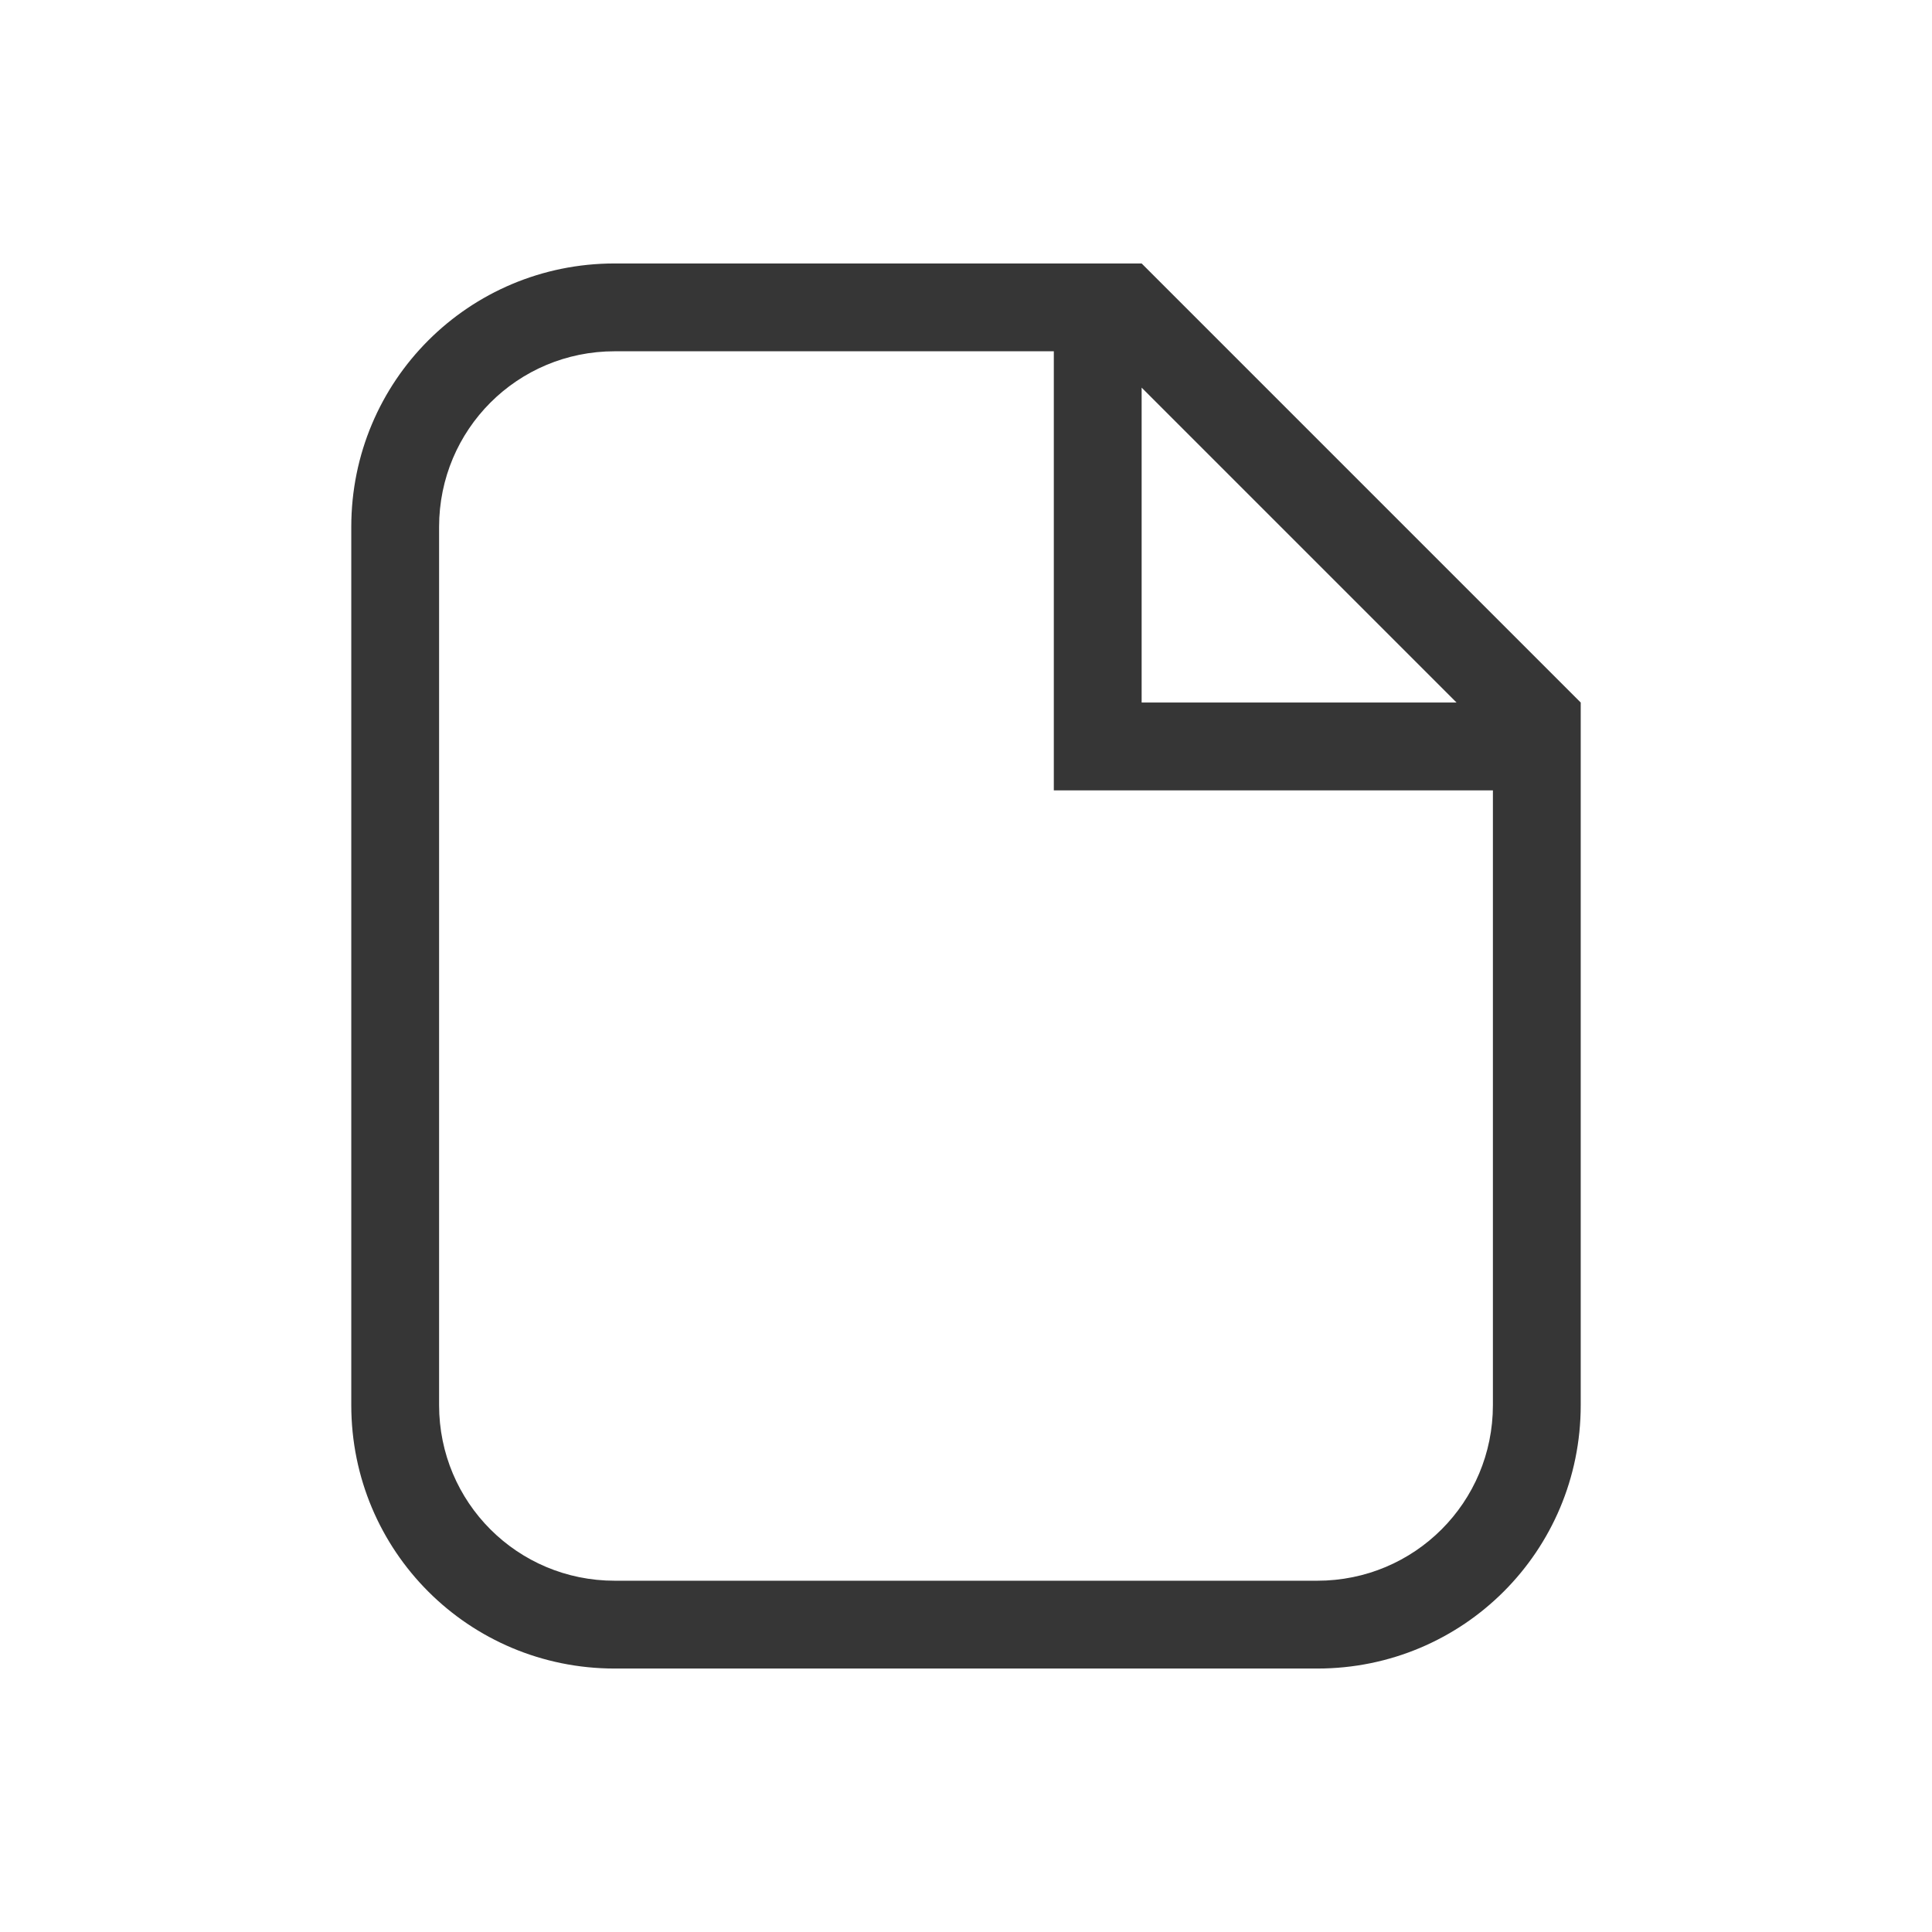
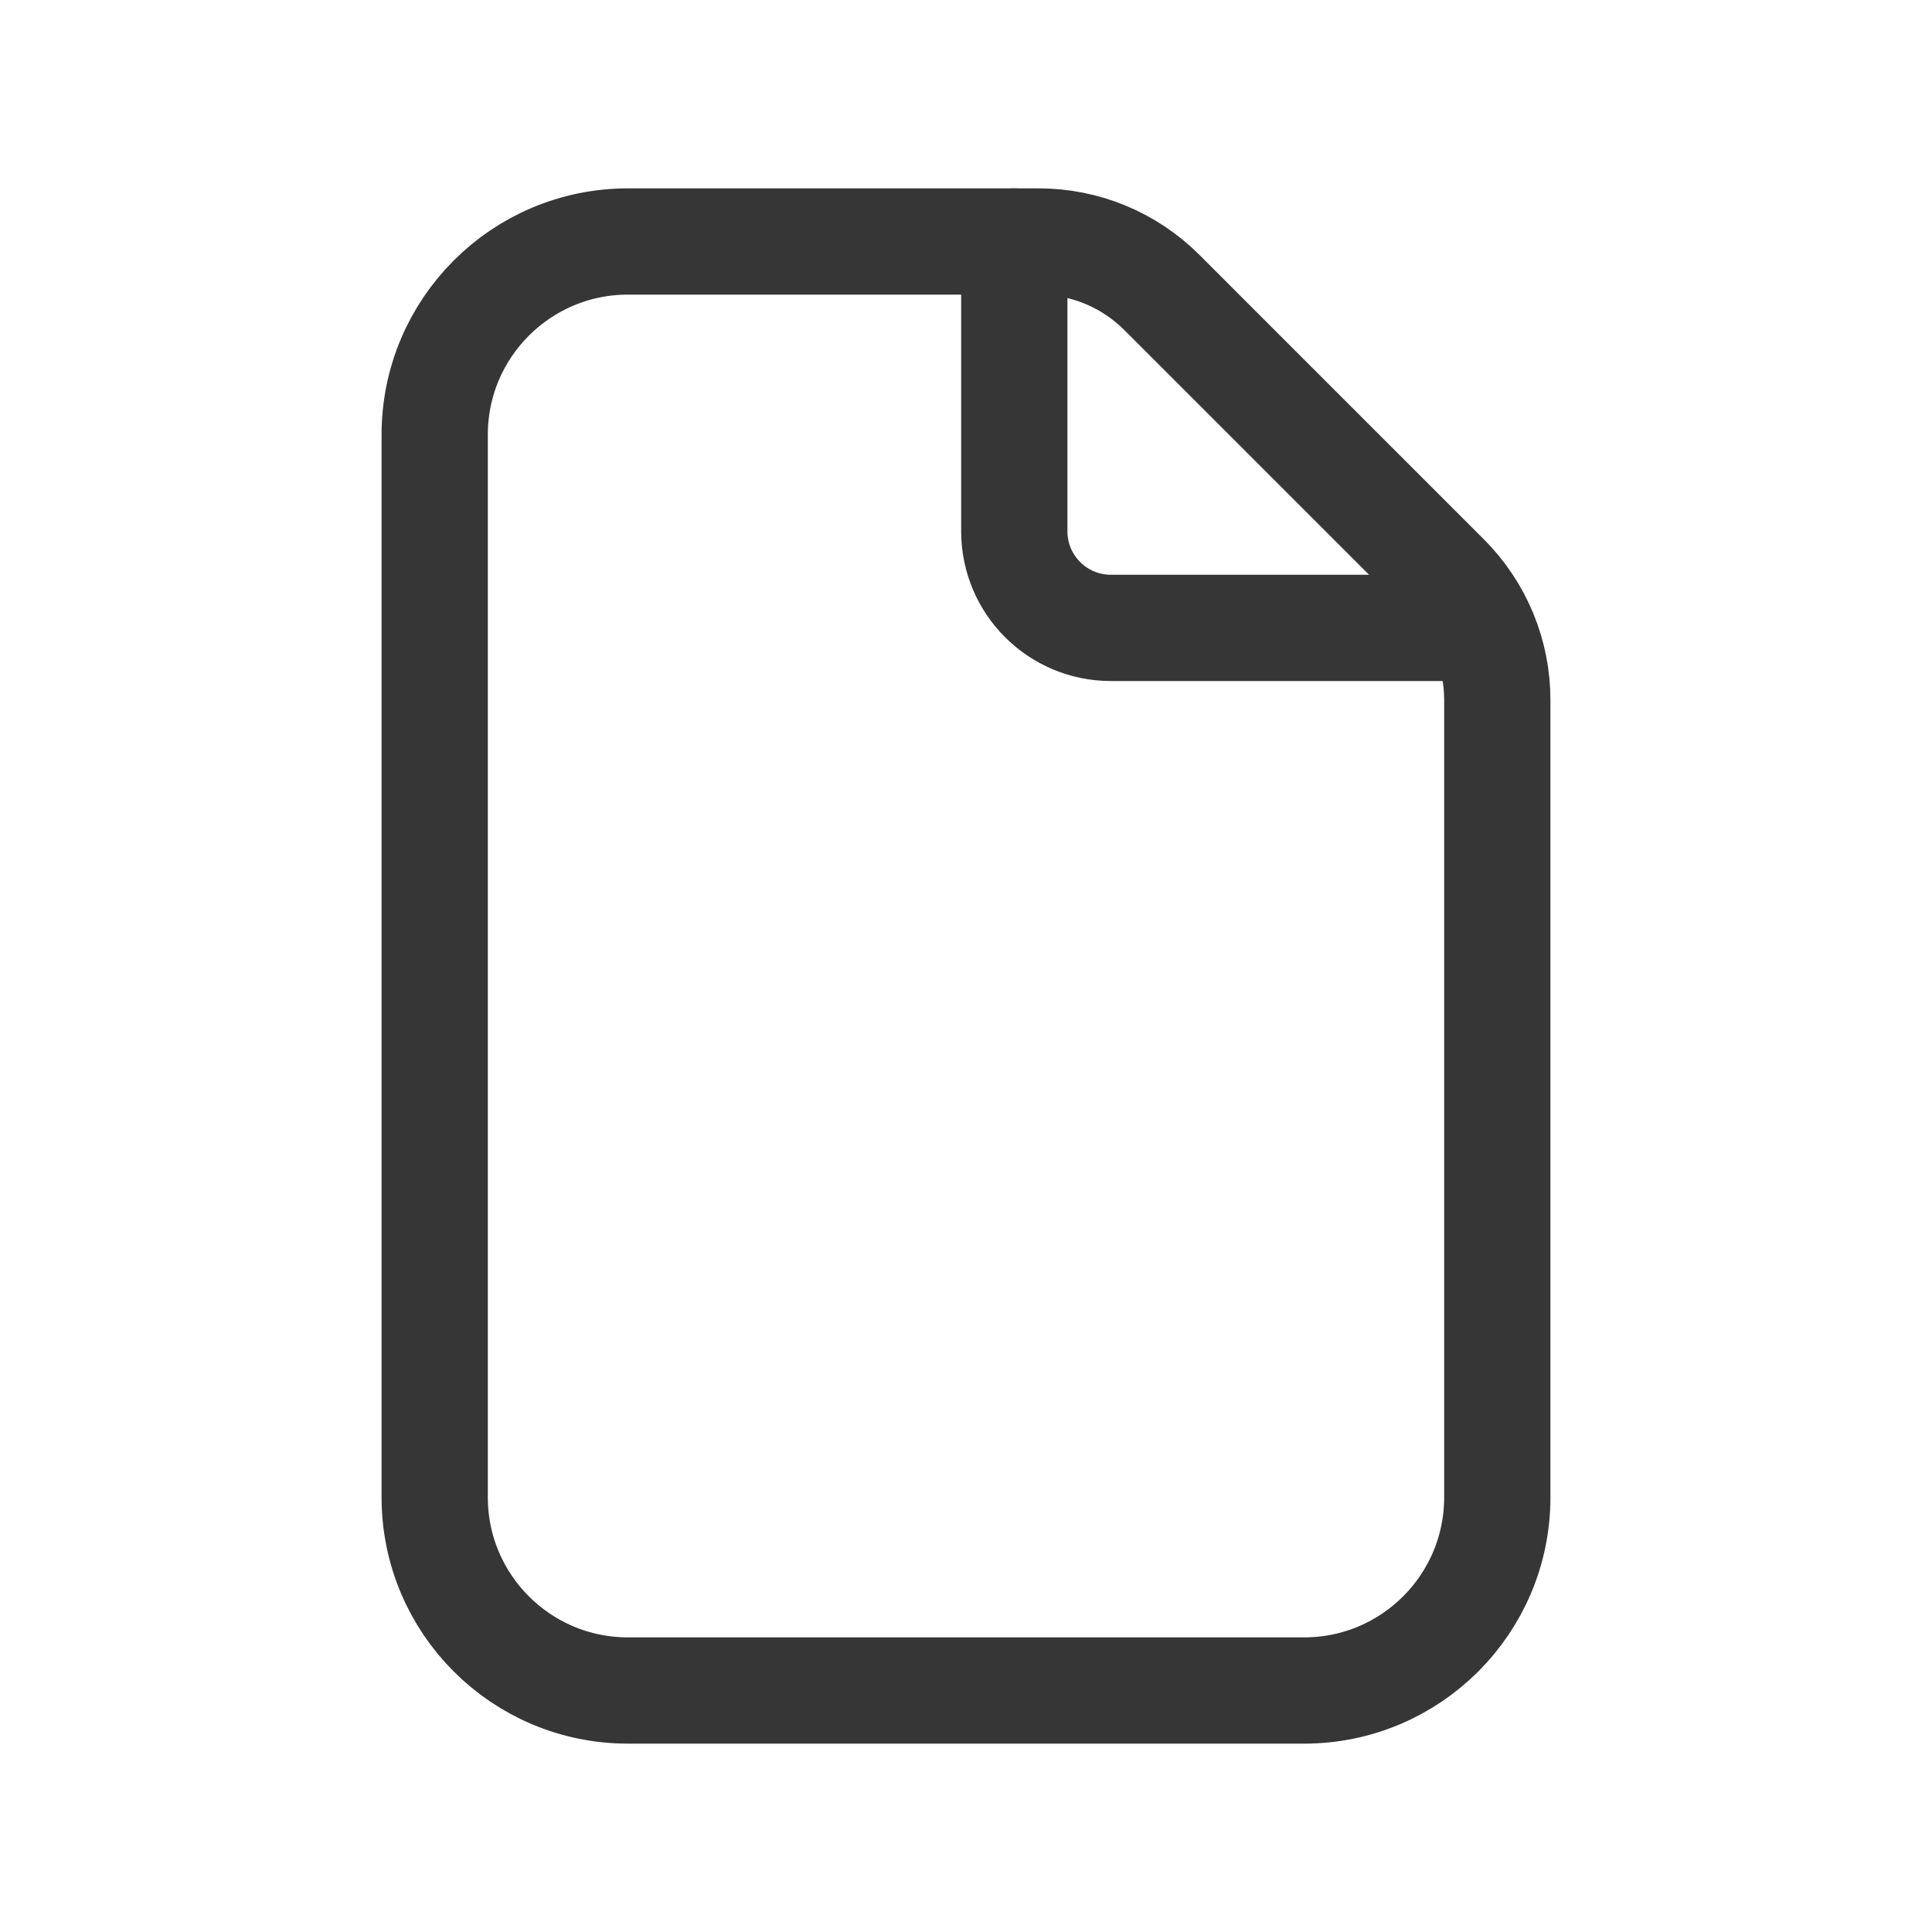
- <svg xmlns="http://www.w3.org/2000/svg" width="22" height="22" version="1.1">
+ <svg xmlns="http://www.w3.org/2000/svg" width="22" height="22" viewBox="0 0 20 20">
  <defs>
    <style id="current-color-scheme" type="text/css">.ColorScheme-Text { color:#363636; }</style>
  </defs>
-   <path class="ColorScheme-Text" d="m7 3c-1.662 0-3 1.338-3 3v3 3 4c0 1.662 1.338 3 3 3h3 3 2c1.662 0 3-1.338 3-3v-7-1l-5-5h-1-5zm0 1h5v5h5v7c0 1.108-0.892 2-2 2h-2-3-3c-1.108 0-2-0.892-2-2v-4-3-3c0-1.108 0.892-2 2-2zm6 0.414 3.586 3.586h-3.586v-3.586z" fill="currentColor" />
+   <g class="ColorScheme-Text" fill="none" stroke="currentColor" stroke-width="1.1" stroke-linecap="round" stroke-linejoin="round">
+     <path d="M10.75 2.5H6.5a2 2 0 0 0-2 2v11a2 2 0 0 0 2 2h7a2 2 0 0 0 2-2V7.25a1.8 1.8 0 0 0-.53-1.28l-2.94-2.94a1.8 1.8 0 0 0-1.28-.53Z" />
+     <path d="M10.5 2.5v3a1 1 0 0 0 1 1h3.5" />
+   </g>
</svg>
